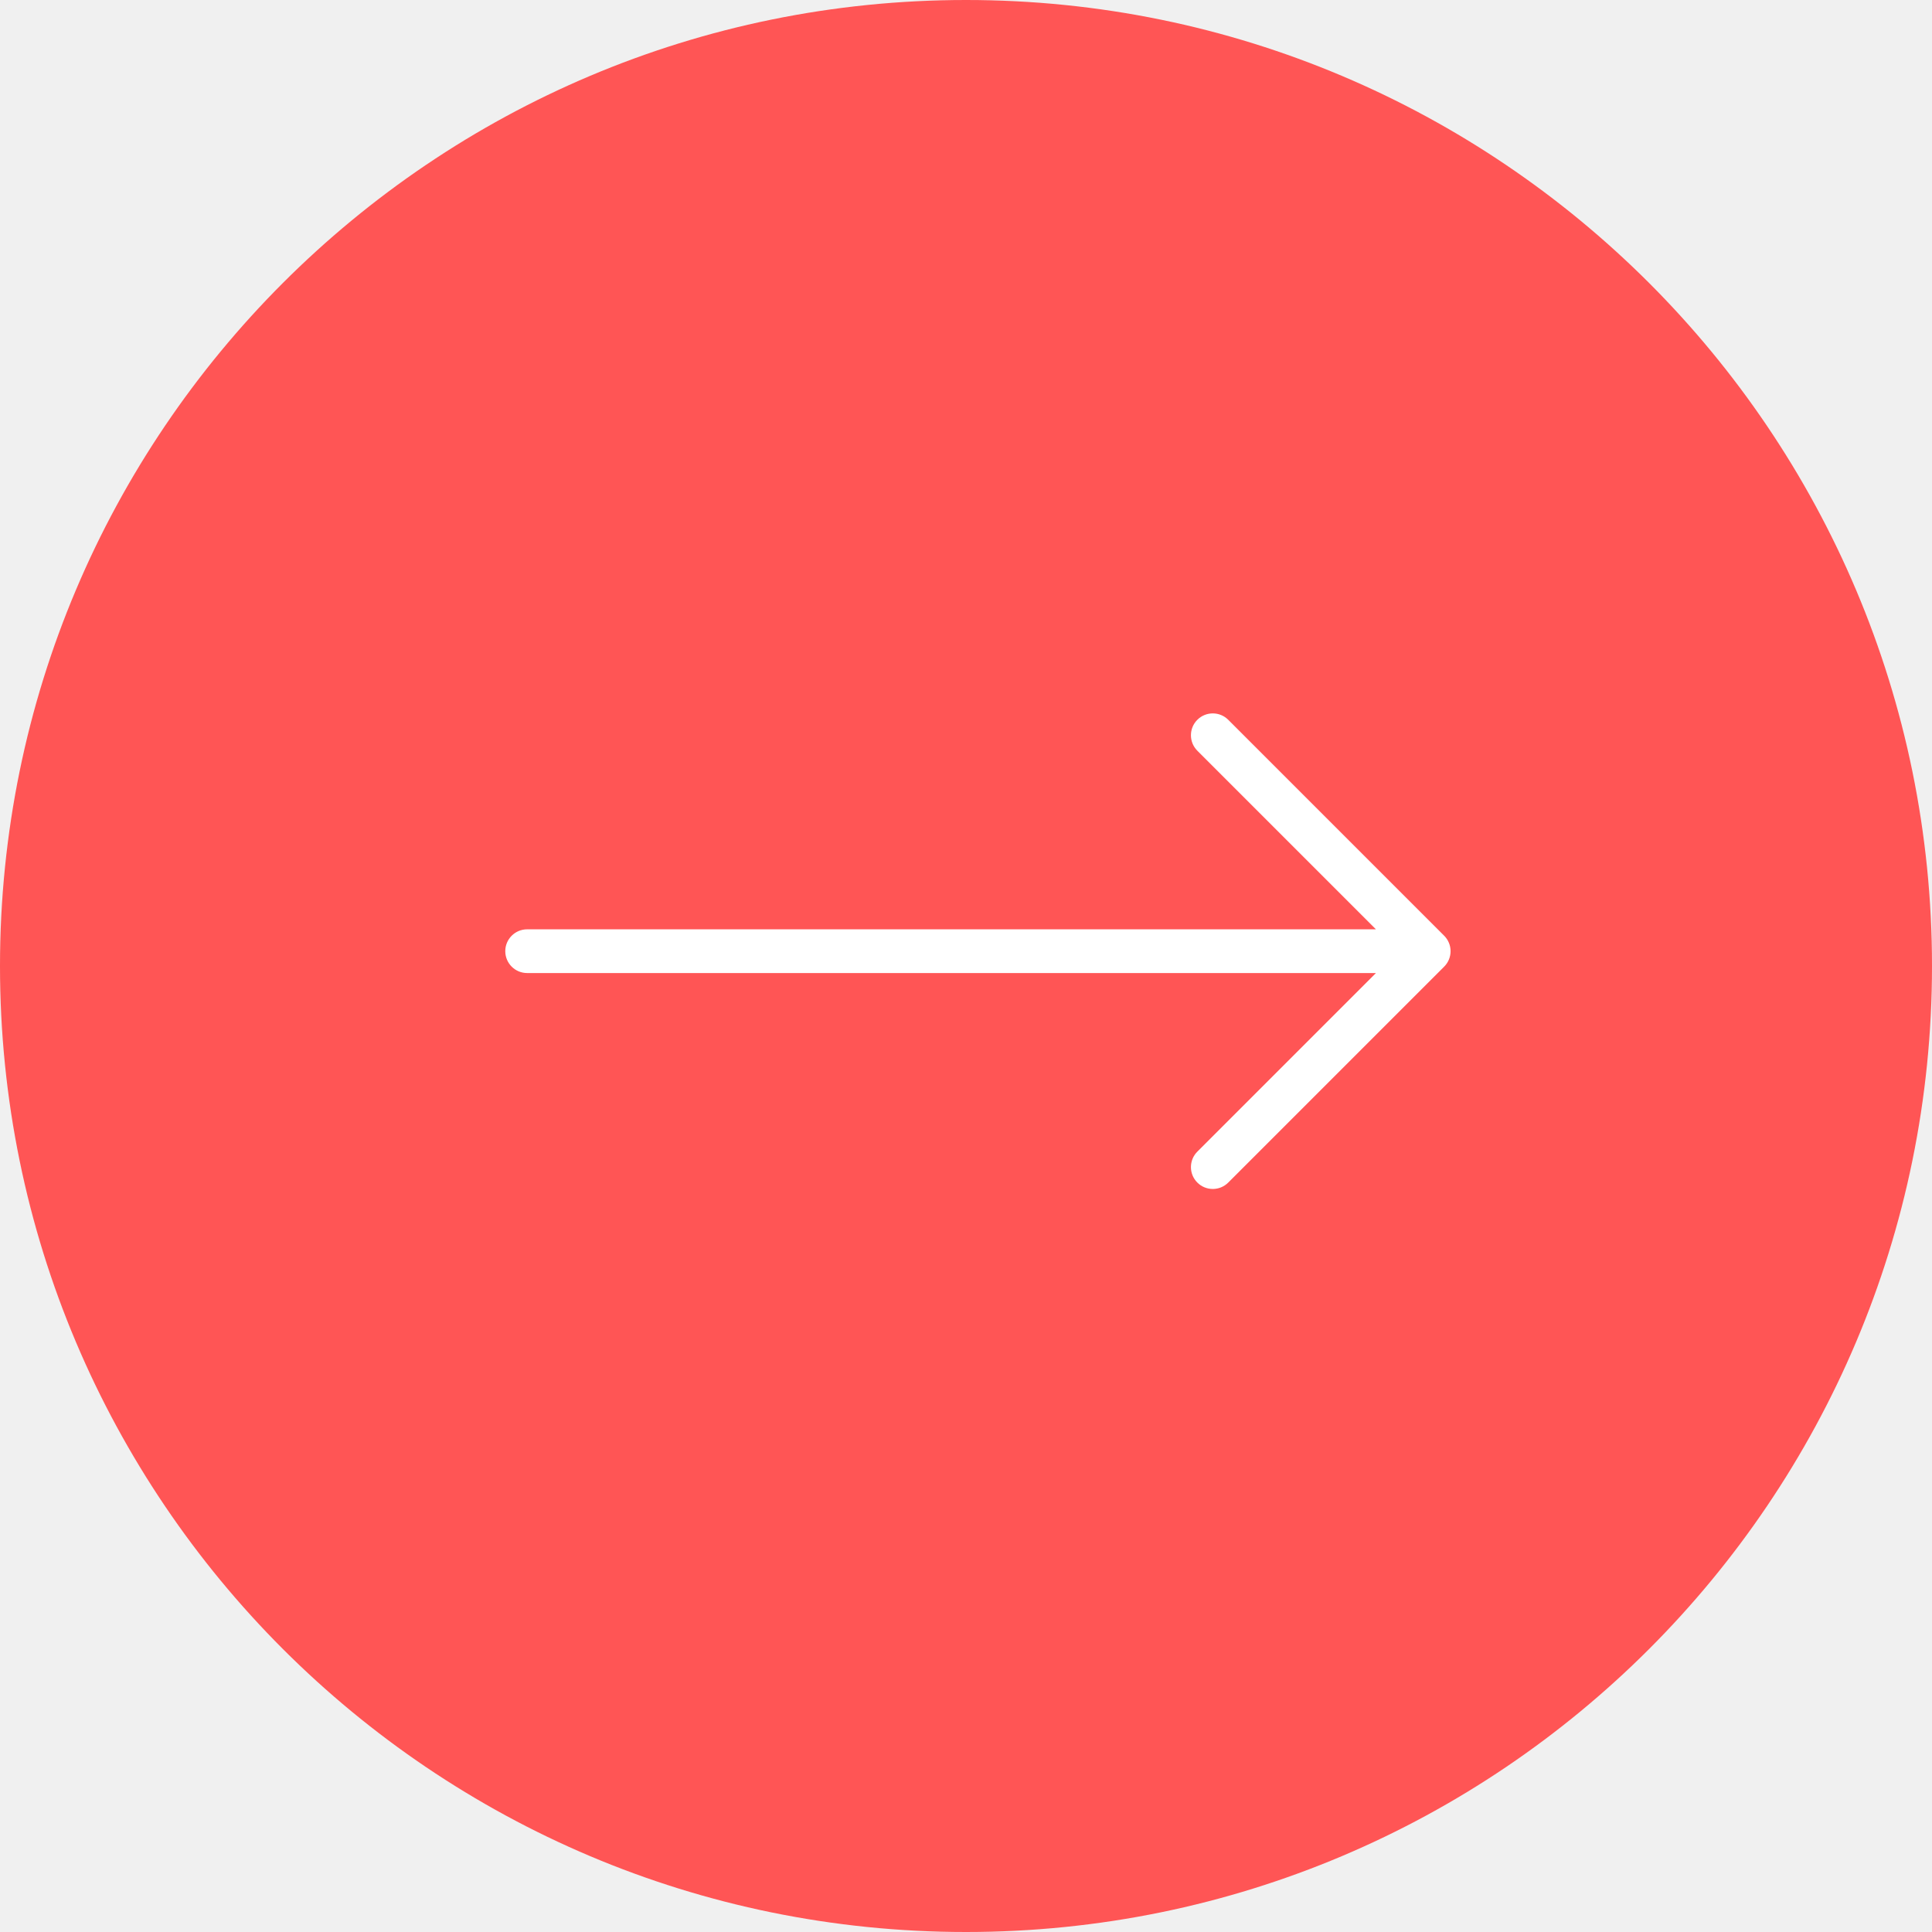
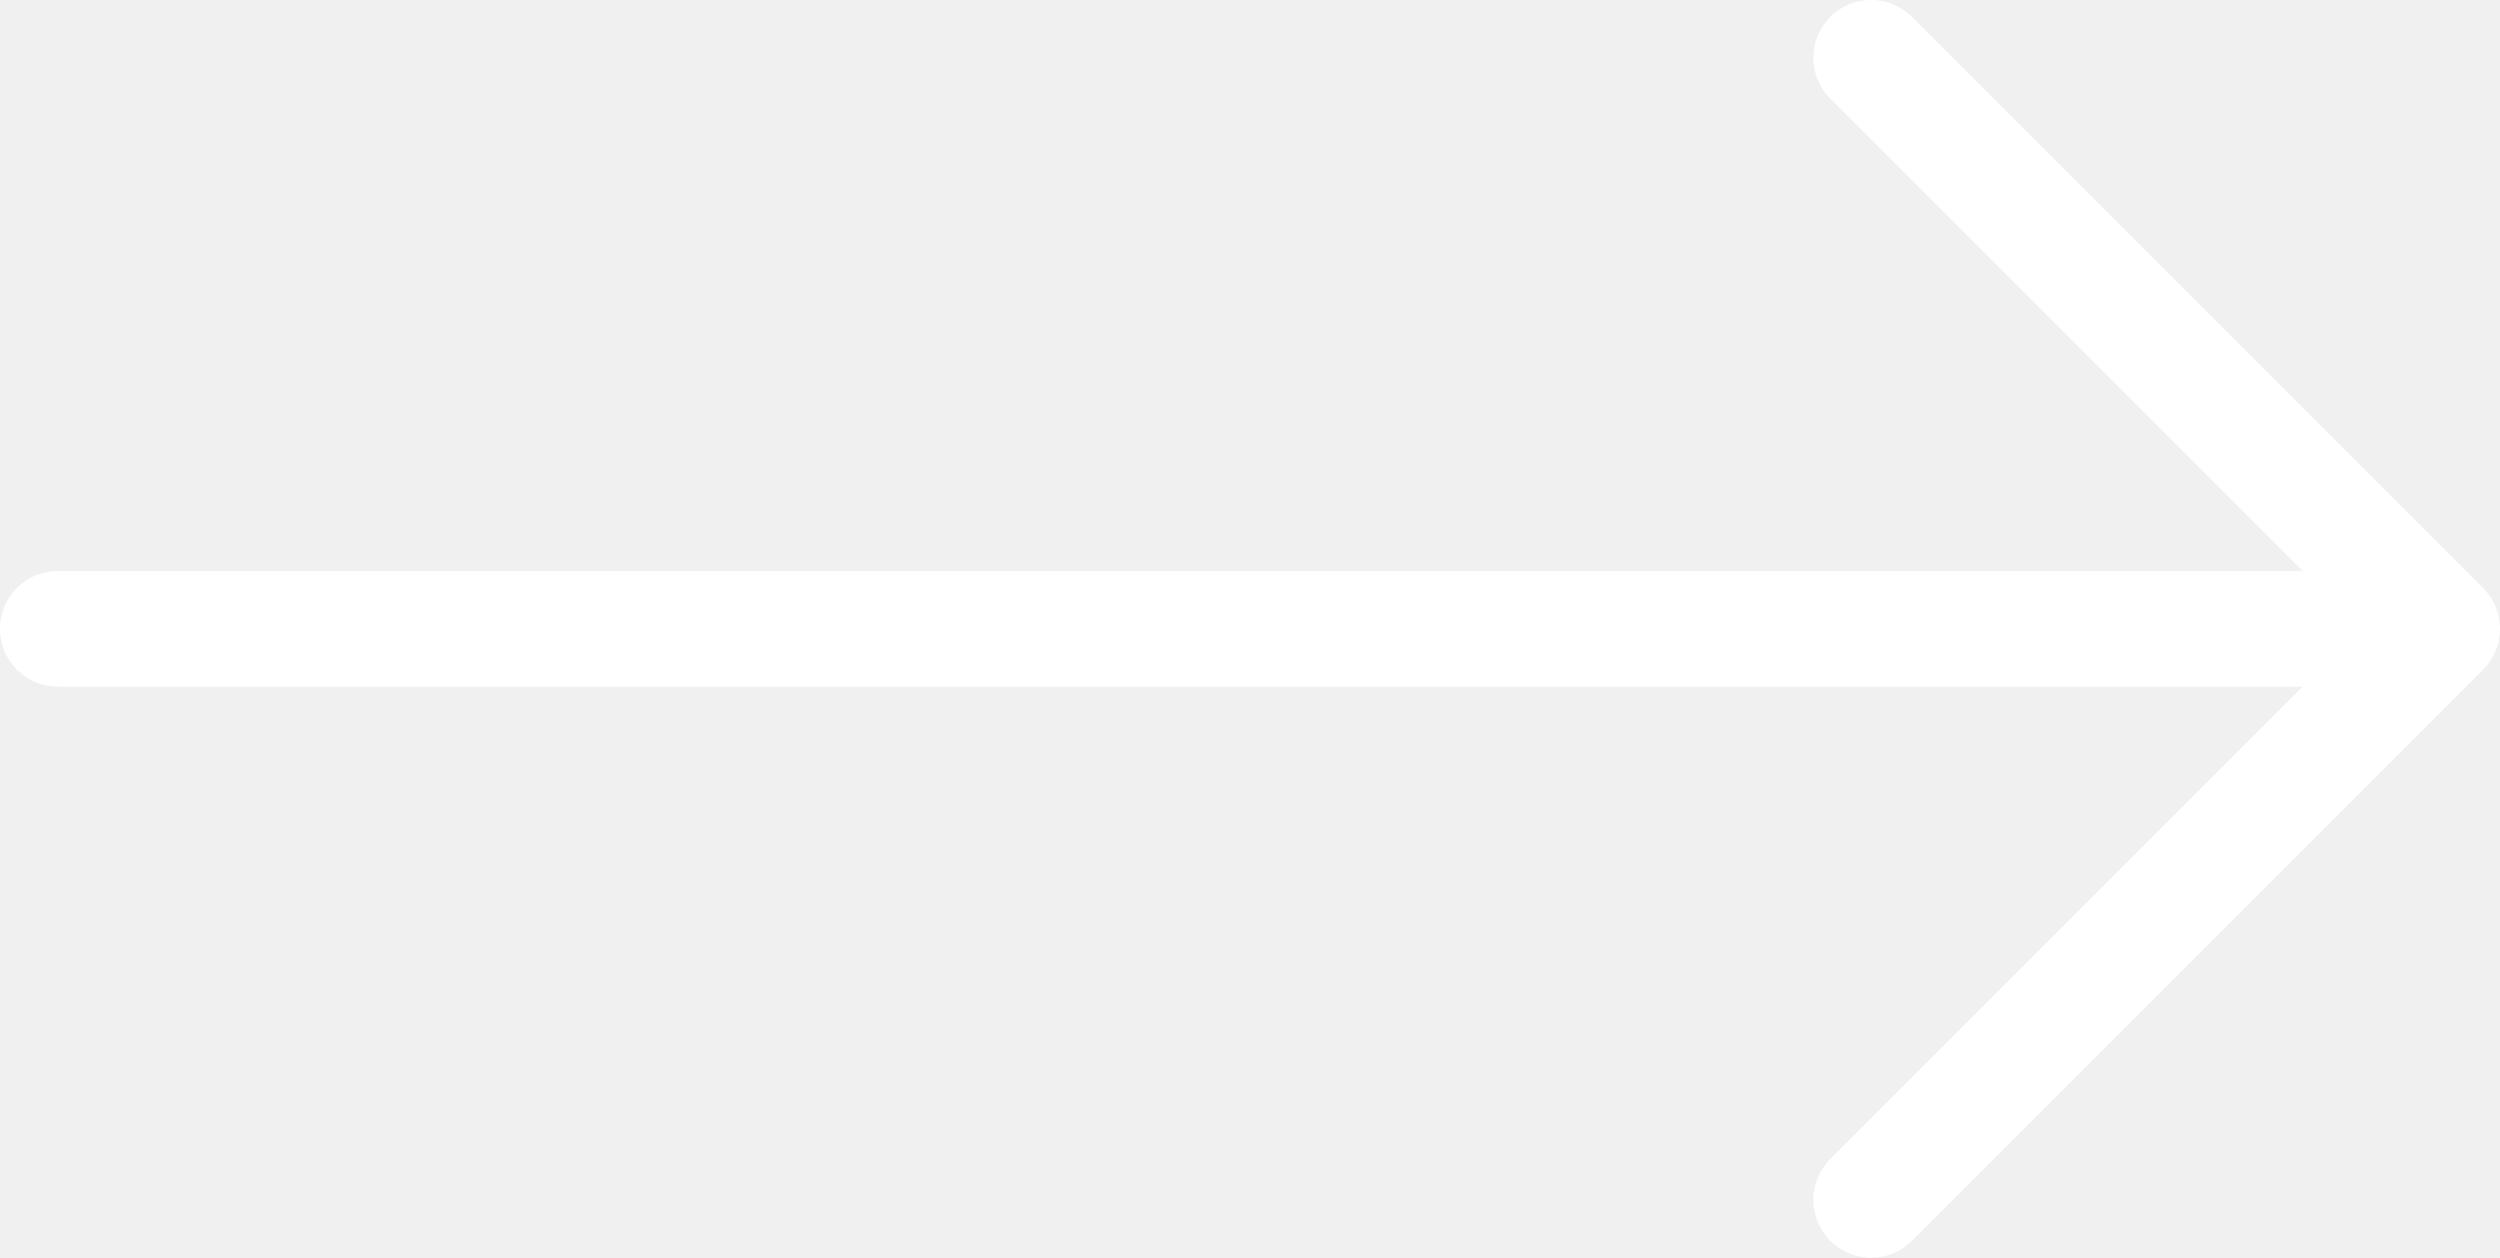
- <svg xmlns="http://www.w3.org/2000/svg" width="65" height="65" viewBox="0 0 65 65">
-   <circle id="Ellipse_26" data-name="Ellipse 26" cx="32.5" cy="32.5" r="32.5" fill="#f55" />
-   <path id="arrow" d="M31.587,7.479,24.323.215a.735.735,0,1,0-1.04,1.04l6.009,6.009H.735a.735.735,0,1,0,0,1.471H29.292l-6.009,6.009a.735.735,0,1,0,1.04,1.04L31.587,8.52A.735.735,0,0,0,31.587,7.479Z" transform="translate(17 24.002)" fill="#fff" />
+ <svg xmlns="http://www.w3.org/2000/svg" width="31.803" height="16" viewBox="0 0 31.803 16">
+   <path id="arrow" d="M31.587,7.479,24.323.215a.735.735,0,1,0-1.04,1.04l6.009,6.009H.735a.735.735,0,1,0,0,1.471H29.292l-6.009,6.009a.735.735,0,1,0,1.04,1.04L31.587,8.52A.735.735,0,0,0,31.587,7.479Z" transform="translate(0 0)" fill="#ffffff" />
</svg>
